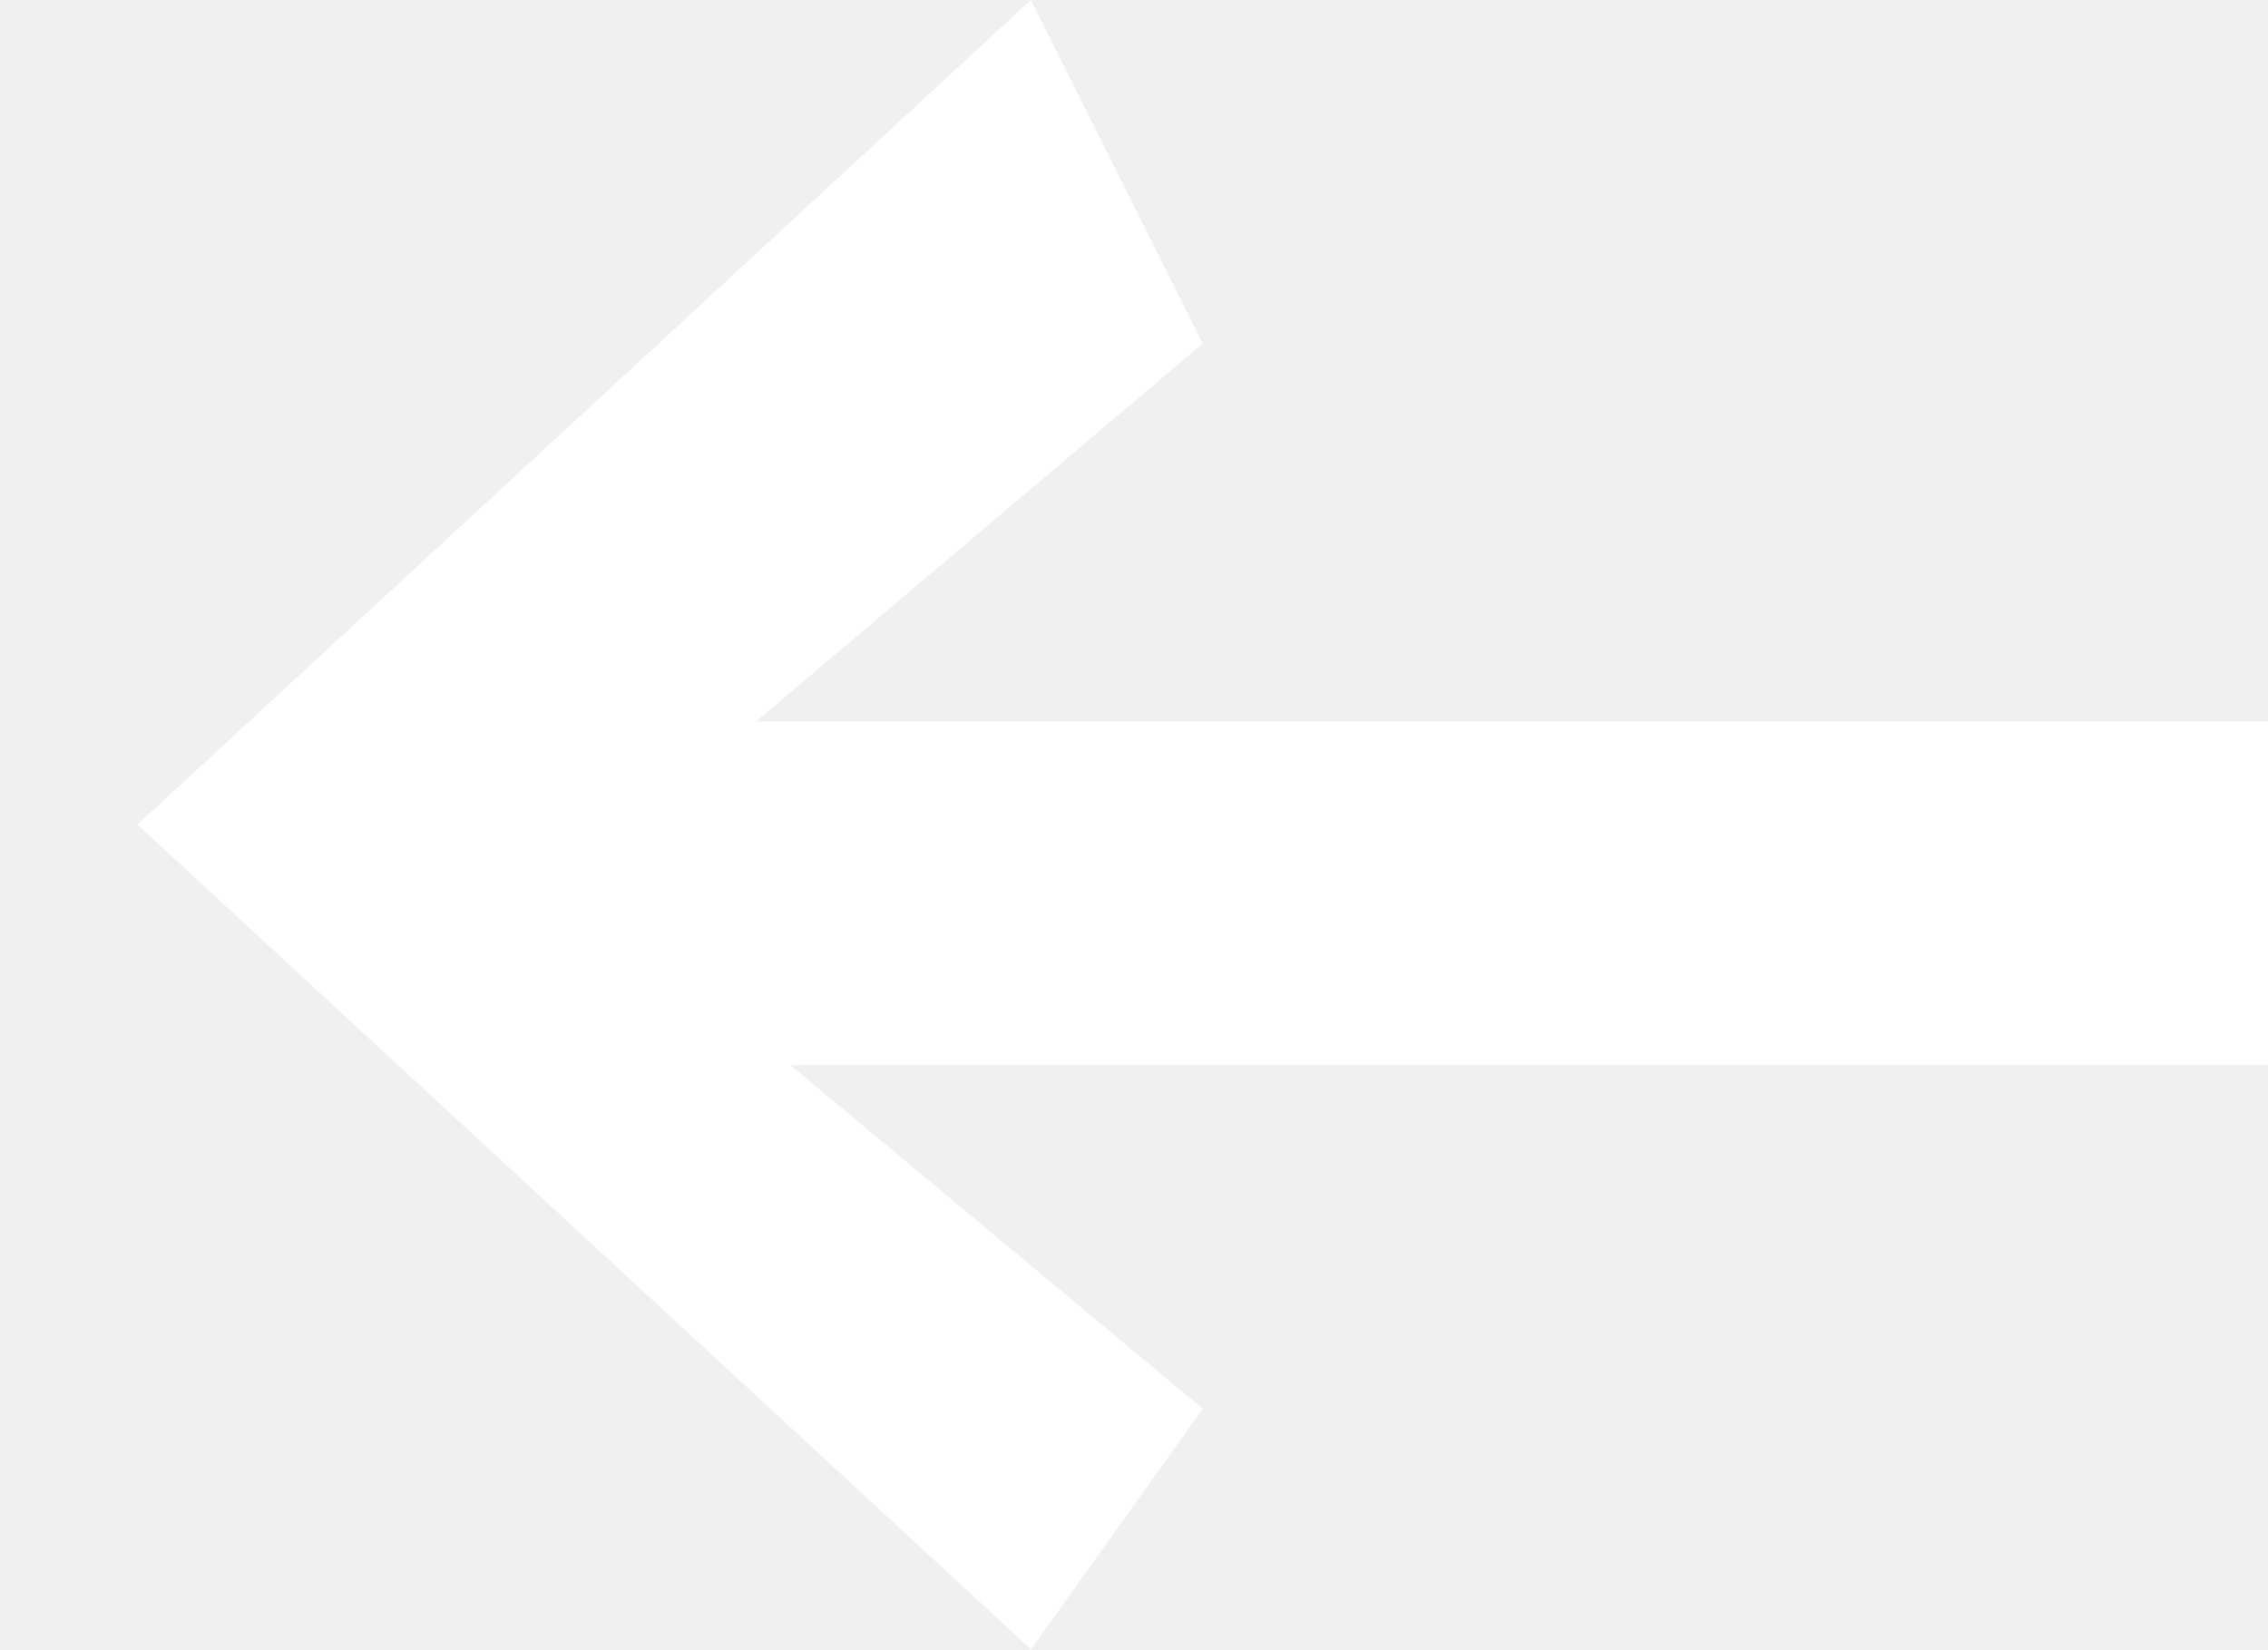
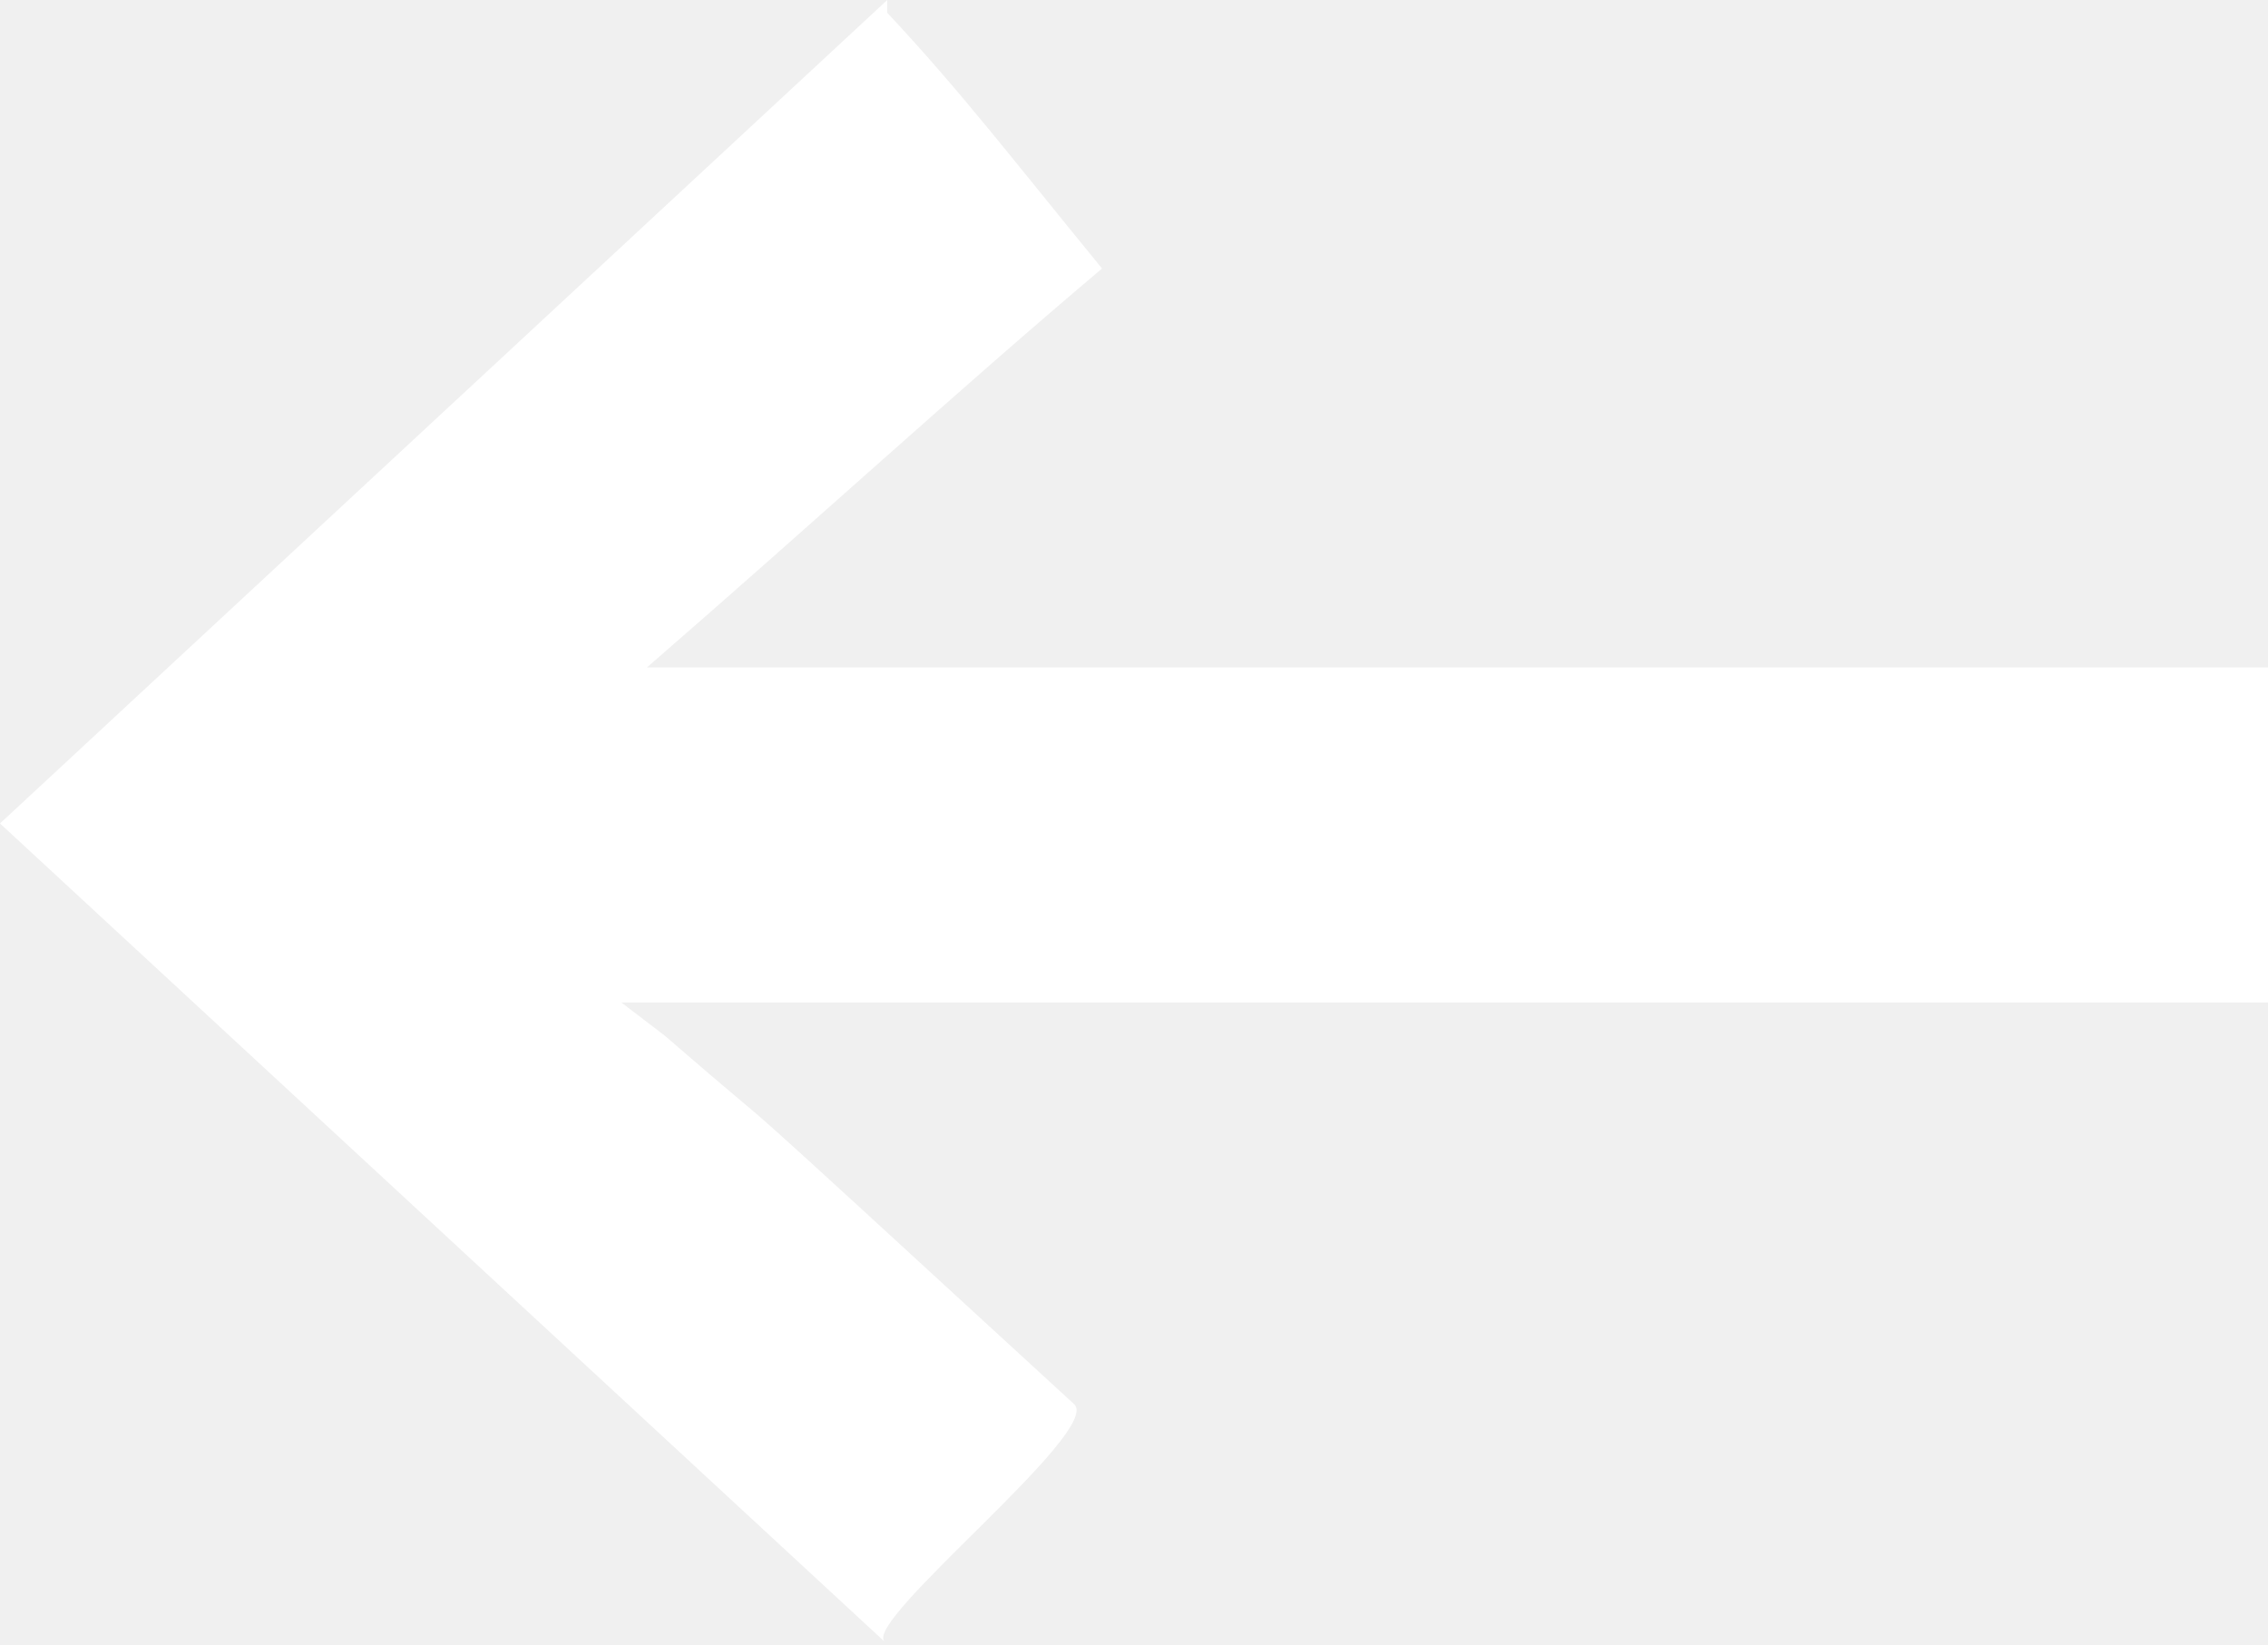
- <svg xmlns="http://www.w3.org/2000/svg" viewBox="0 0 0.66 0.48">
+ <svg xmlns="http://www.w3.org/2000/svg" viewBox="0 0 8.87 6.43">
  <defs>
    <style>.cls-1{fill:#fff;}</style>
  </defs>
  <g id="Calque_2" data-name="Calque 2">
    <g id="Calque_1-2" data-name="Calque 1">
-       <path class="cls-1" d="M290,406.16l-.26.24.26.24.05-.07-.12-.1v0h.46v-.1h-.47l.13-.11Z" transform="translate(-289.7 -406.16)" />
+       <path class="cls-1" d="M460.69,173.46l-3.47,3.22,3.46,3.2c-.09-.08.86-.83.74-.93-1.59-1.46-1-.92-1.6-1.44l-.17-.13,6.44,0v-1.31h-6.34c.68-.59,1.2-1.07,1.78-1.56-.36-.44-.55-.69-.84-1" transform="translate(-457.22 -173.46)" />
    </g>
  </g>
</svg>
